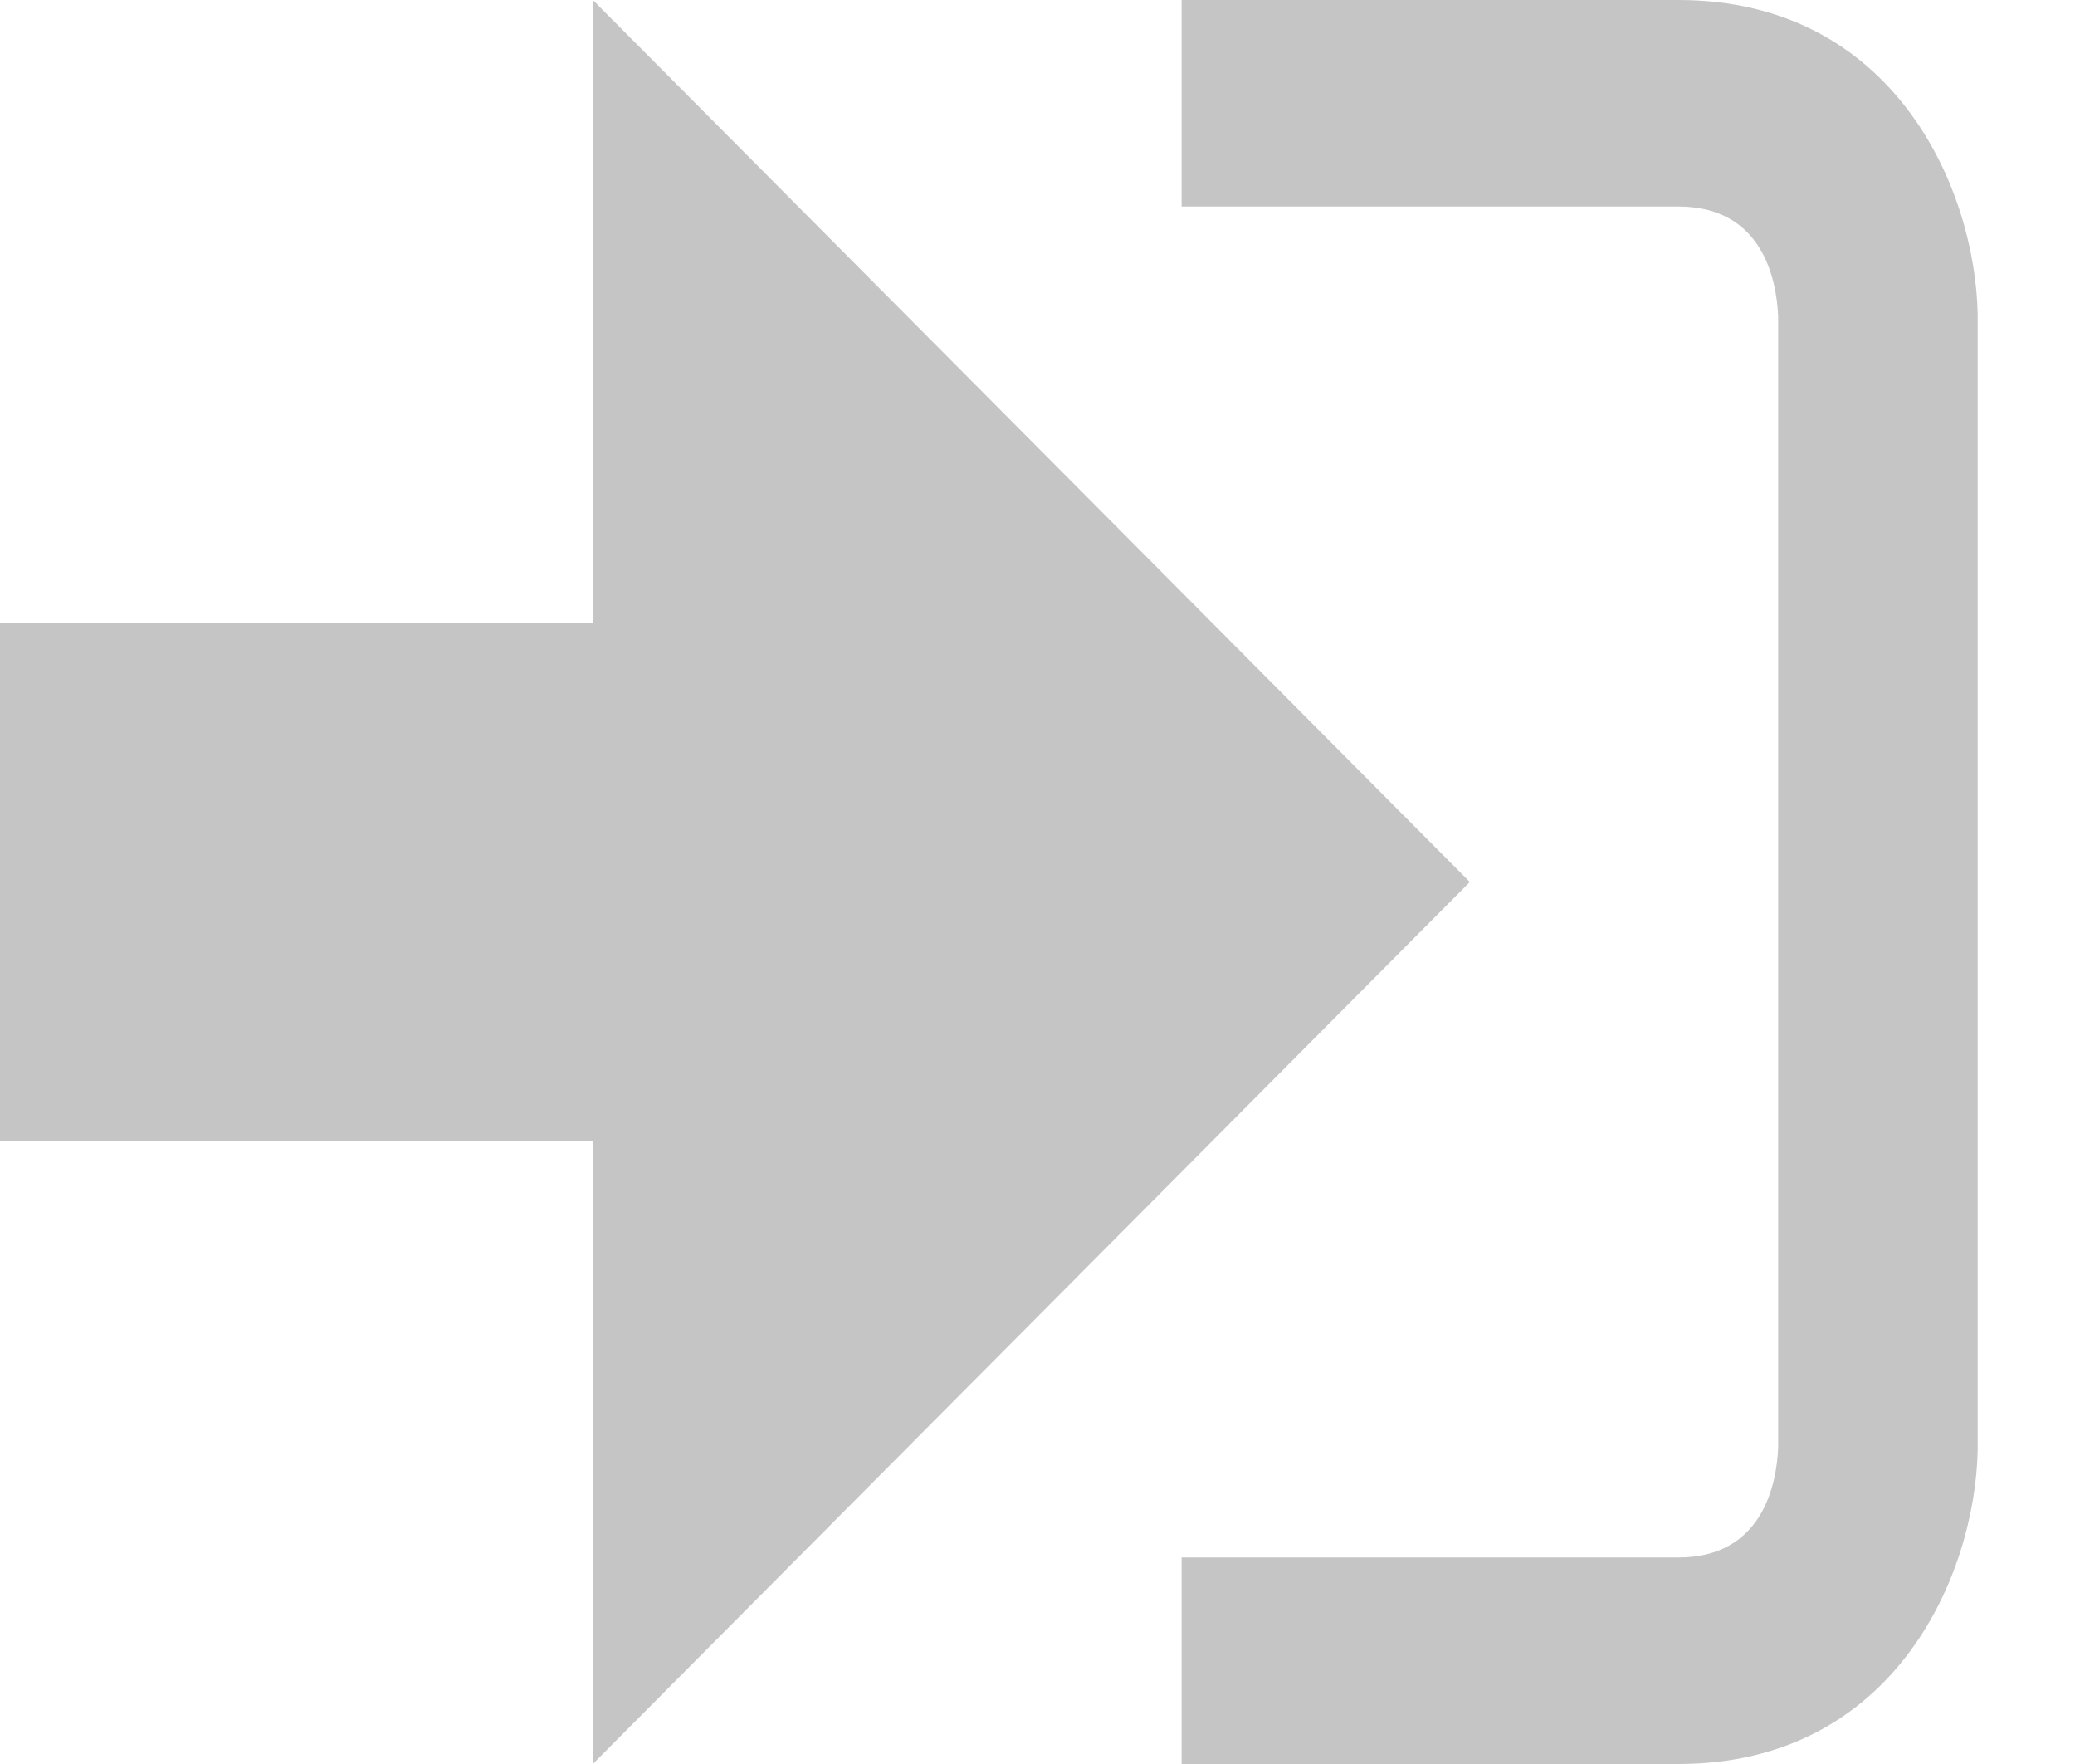
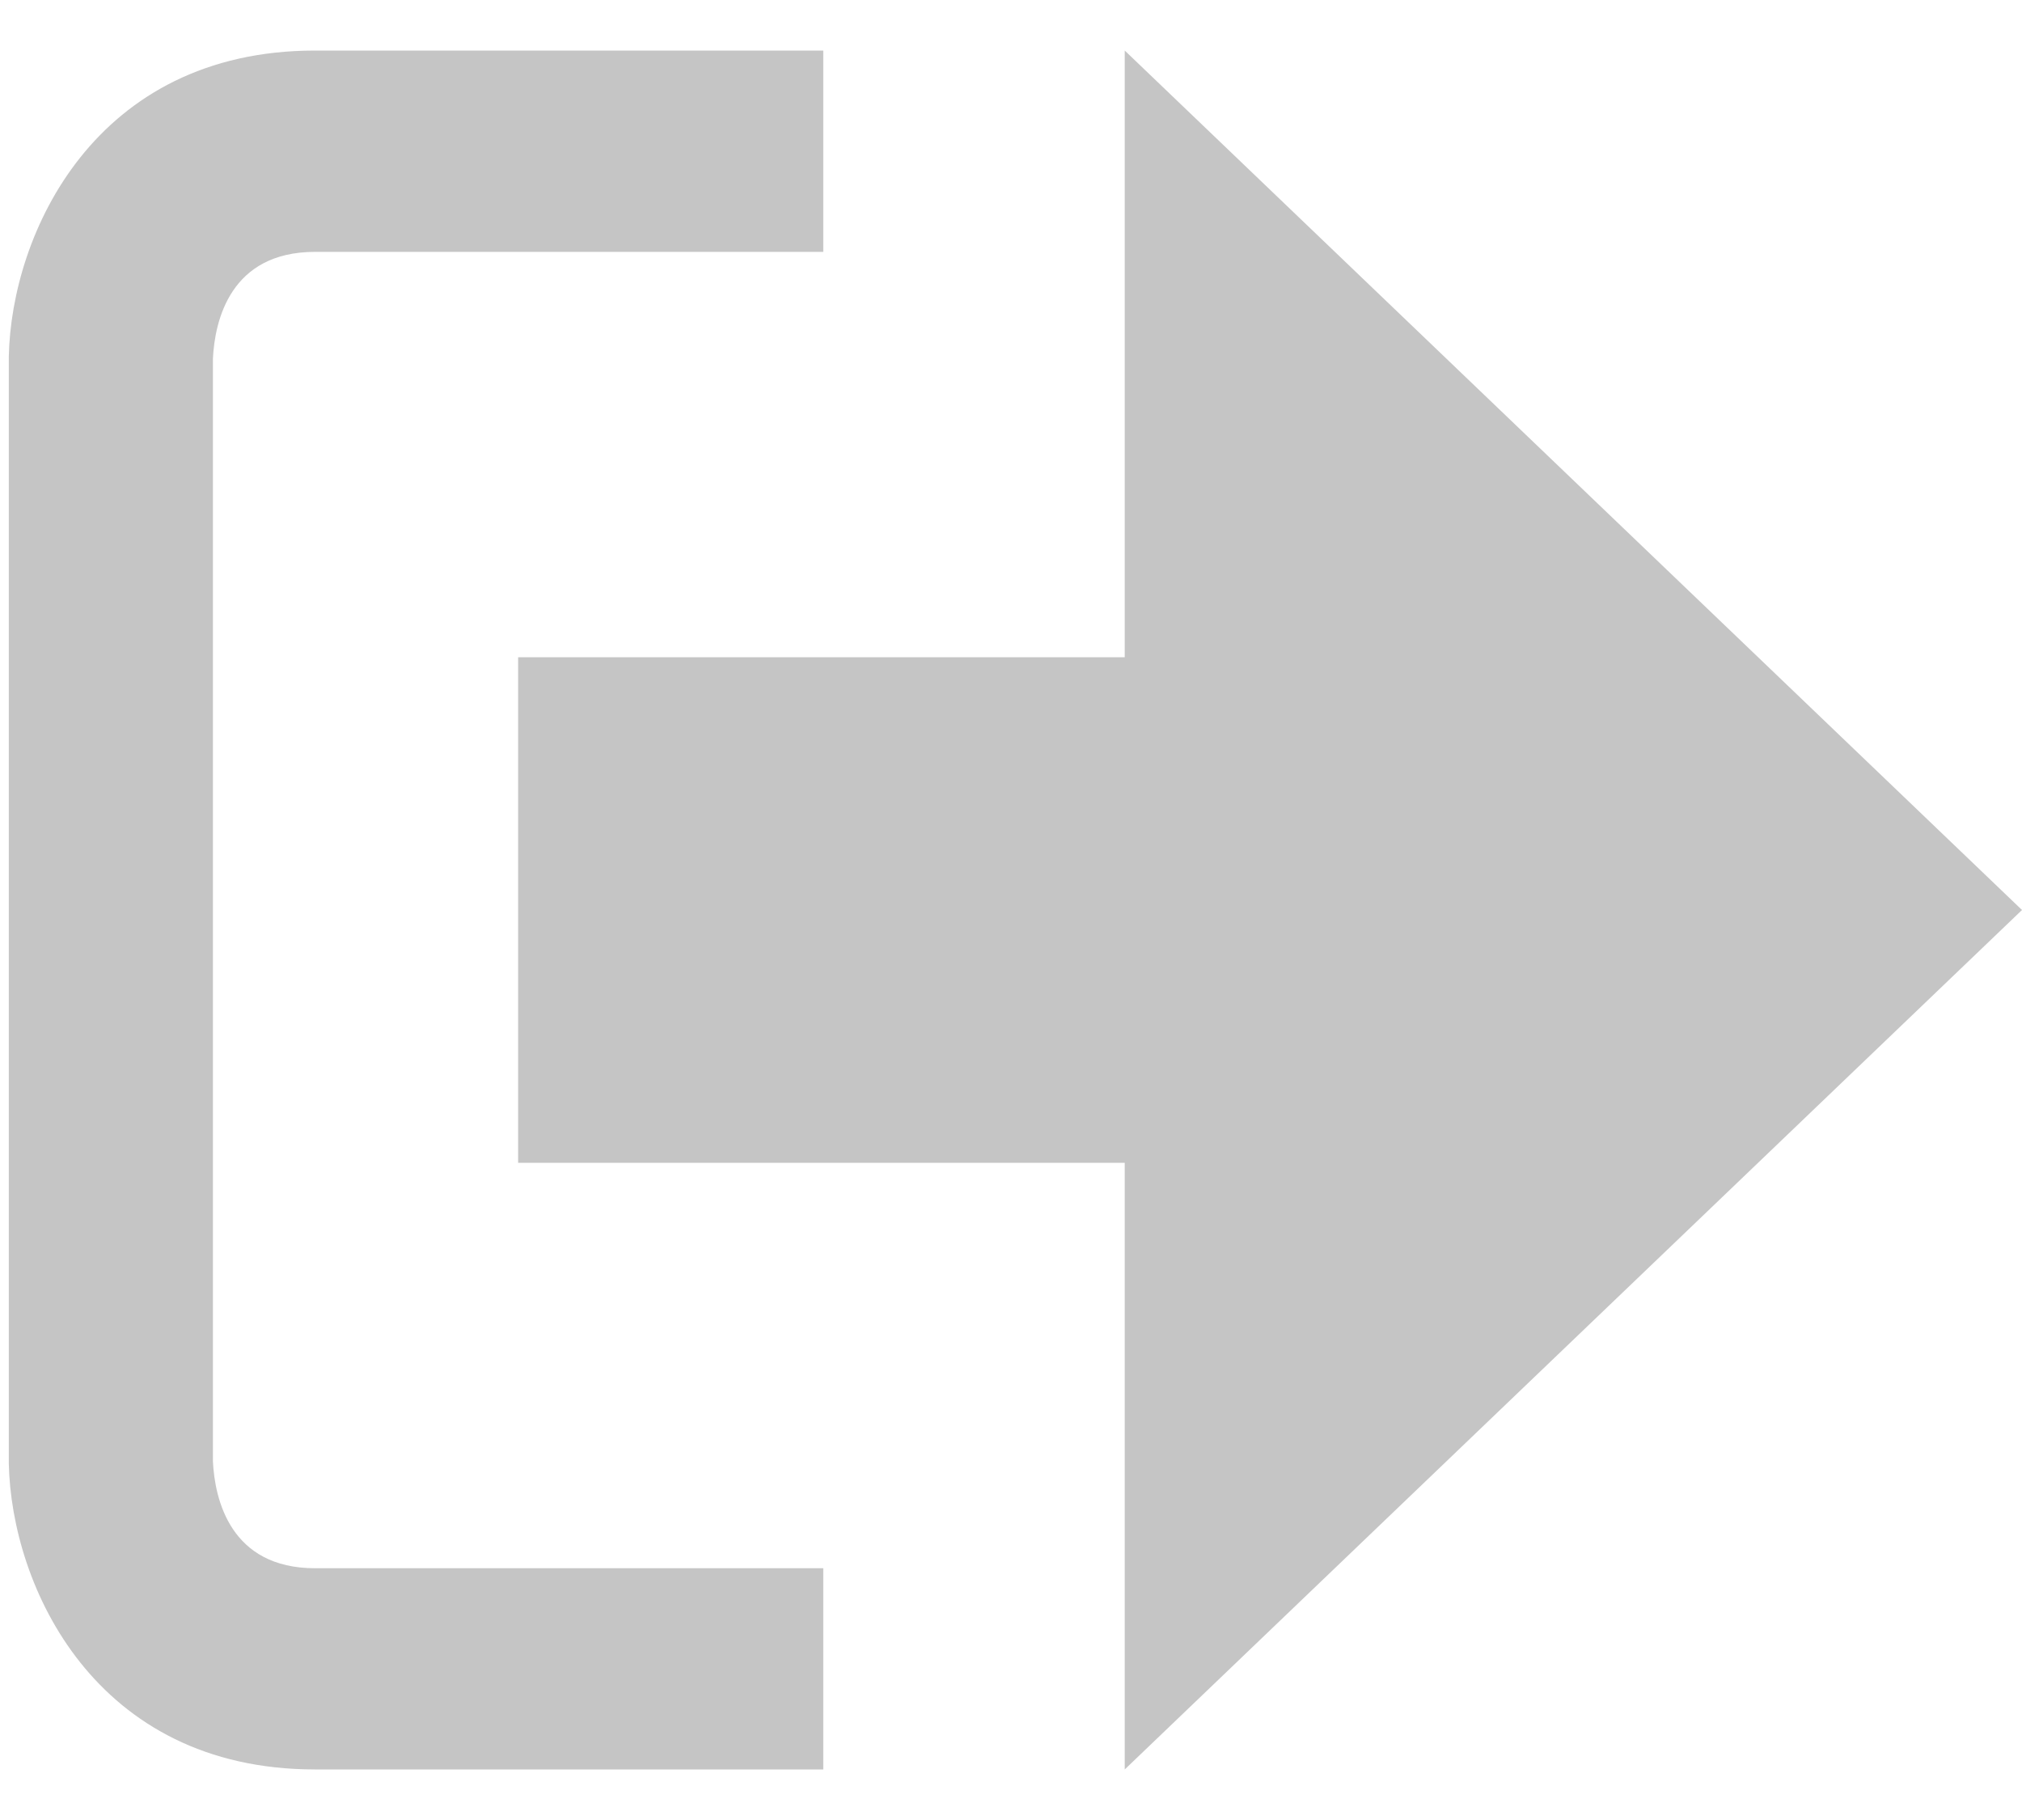
- <svg xmlns="http://www.w3.org/2000/svg" width="20" height="17" viewBox="0 0 20 17" fill="none">
-   <path d="M14.167 8.5L5.714 0V6H0V11H5.714V17L14.167 8.5Z" fill="#C5C5C5" />
-   <path d="M16.177 15.01H11.389V17H16.177C18.251 17 19.038 15.19 19.062 13.974V3.028C19.038 1.811 18.251 0 16.177 0H11.389V1.99H16.177C16.976 1.99 17.122 2.671 17.139 3.047V13.951C17.123 14.327 16.976 15.01 16.177 15.01Z" fill="#C5C5C5" />
+ <svg xmlns="http://www.w3.org/2000/svg" width="20" height="18" viewBox="0 0 20 18" fill="none">
+   <path d="M20 9L11.125 0.5V6.5H5.125V11.5H11.125V17.5L20 9Z" fill="#C5C5C5" />
+   <path d="M2.106 14.452V3.548C2.124 3.172 2.277 2.491 3.116 2.491H8.143V0.5H3.116C0.938 0.5 0.112 2.31 0.087 3.527V14.473C0.112 15.689 0.938 17.5 3.116 17.5H8.143V15.51H3.116C2.277 15.51 2.124 14.827 2.106 14.452Z" fill="#C5C5C5" />
</svg>
